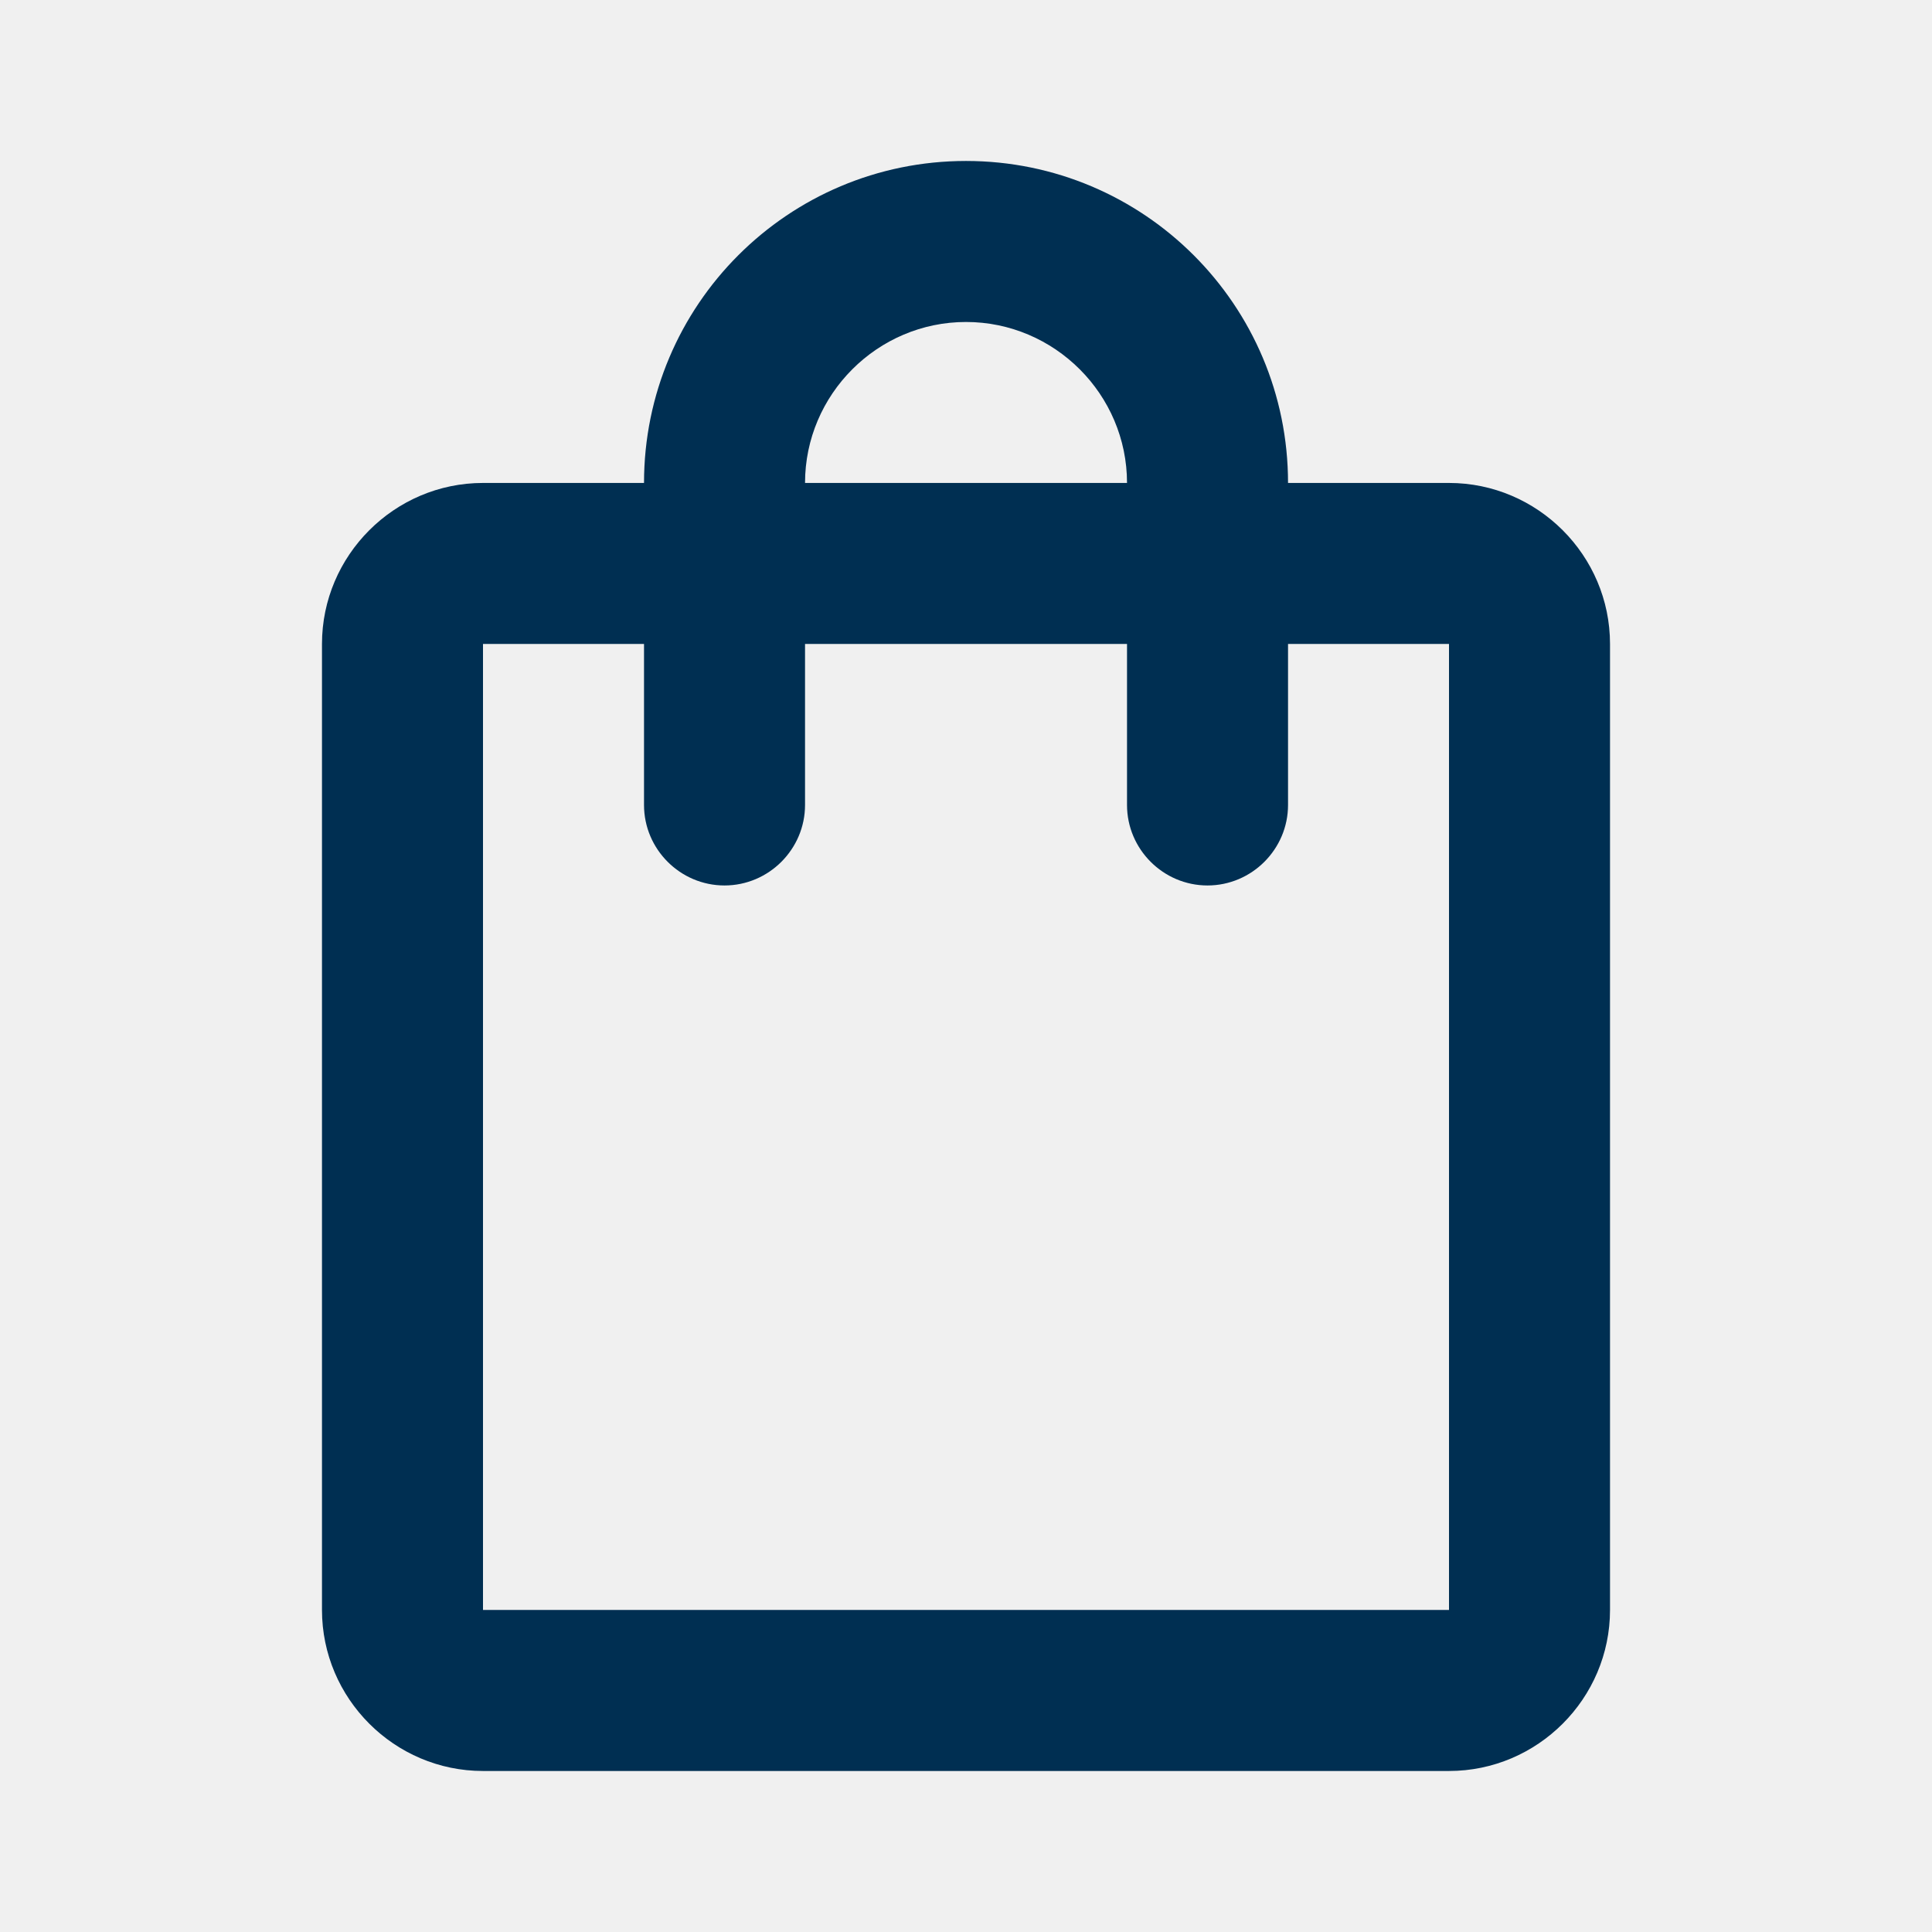
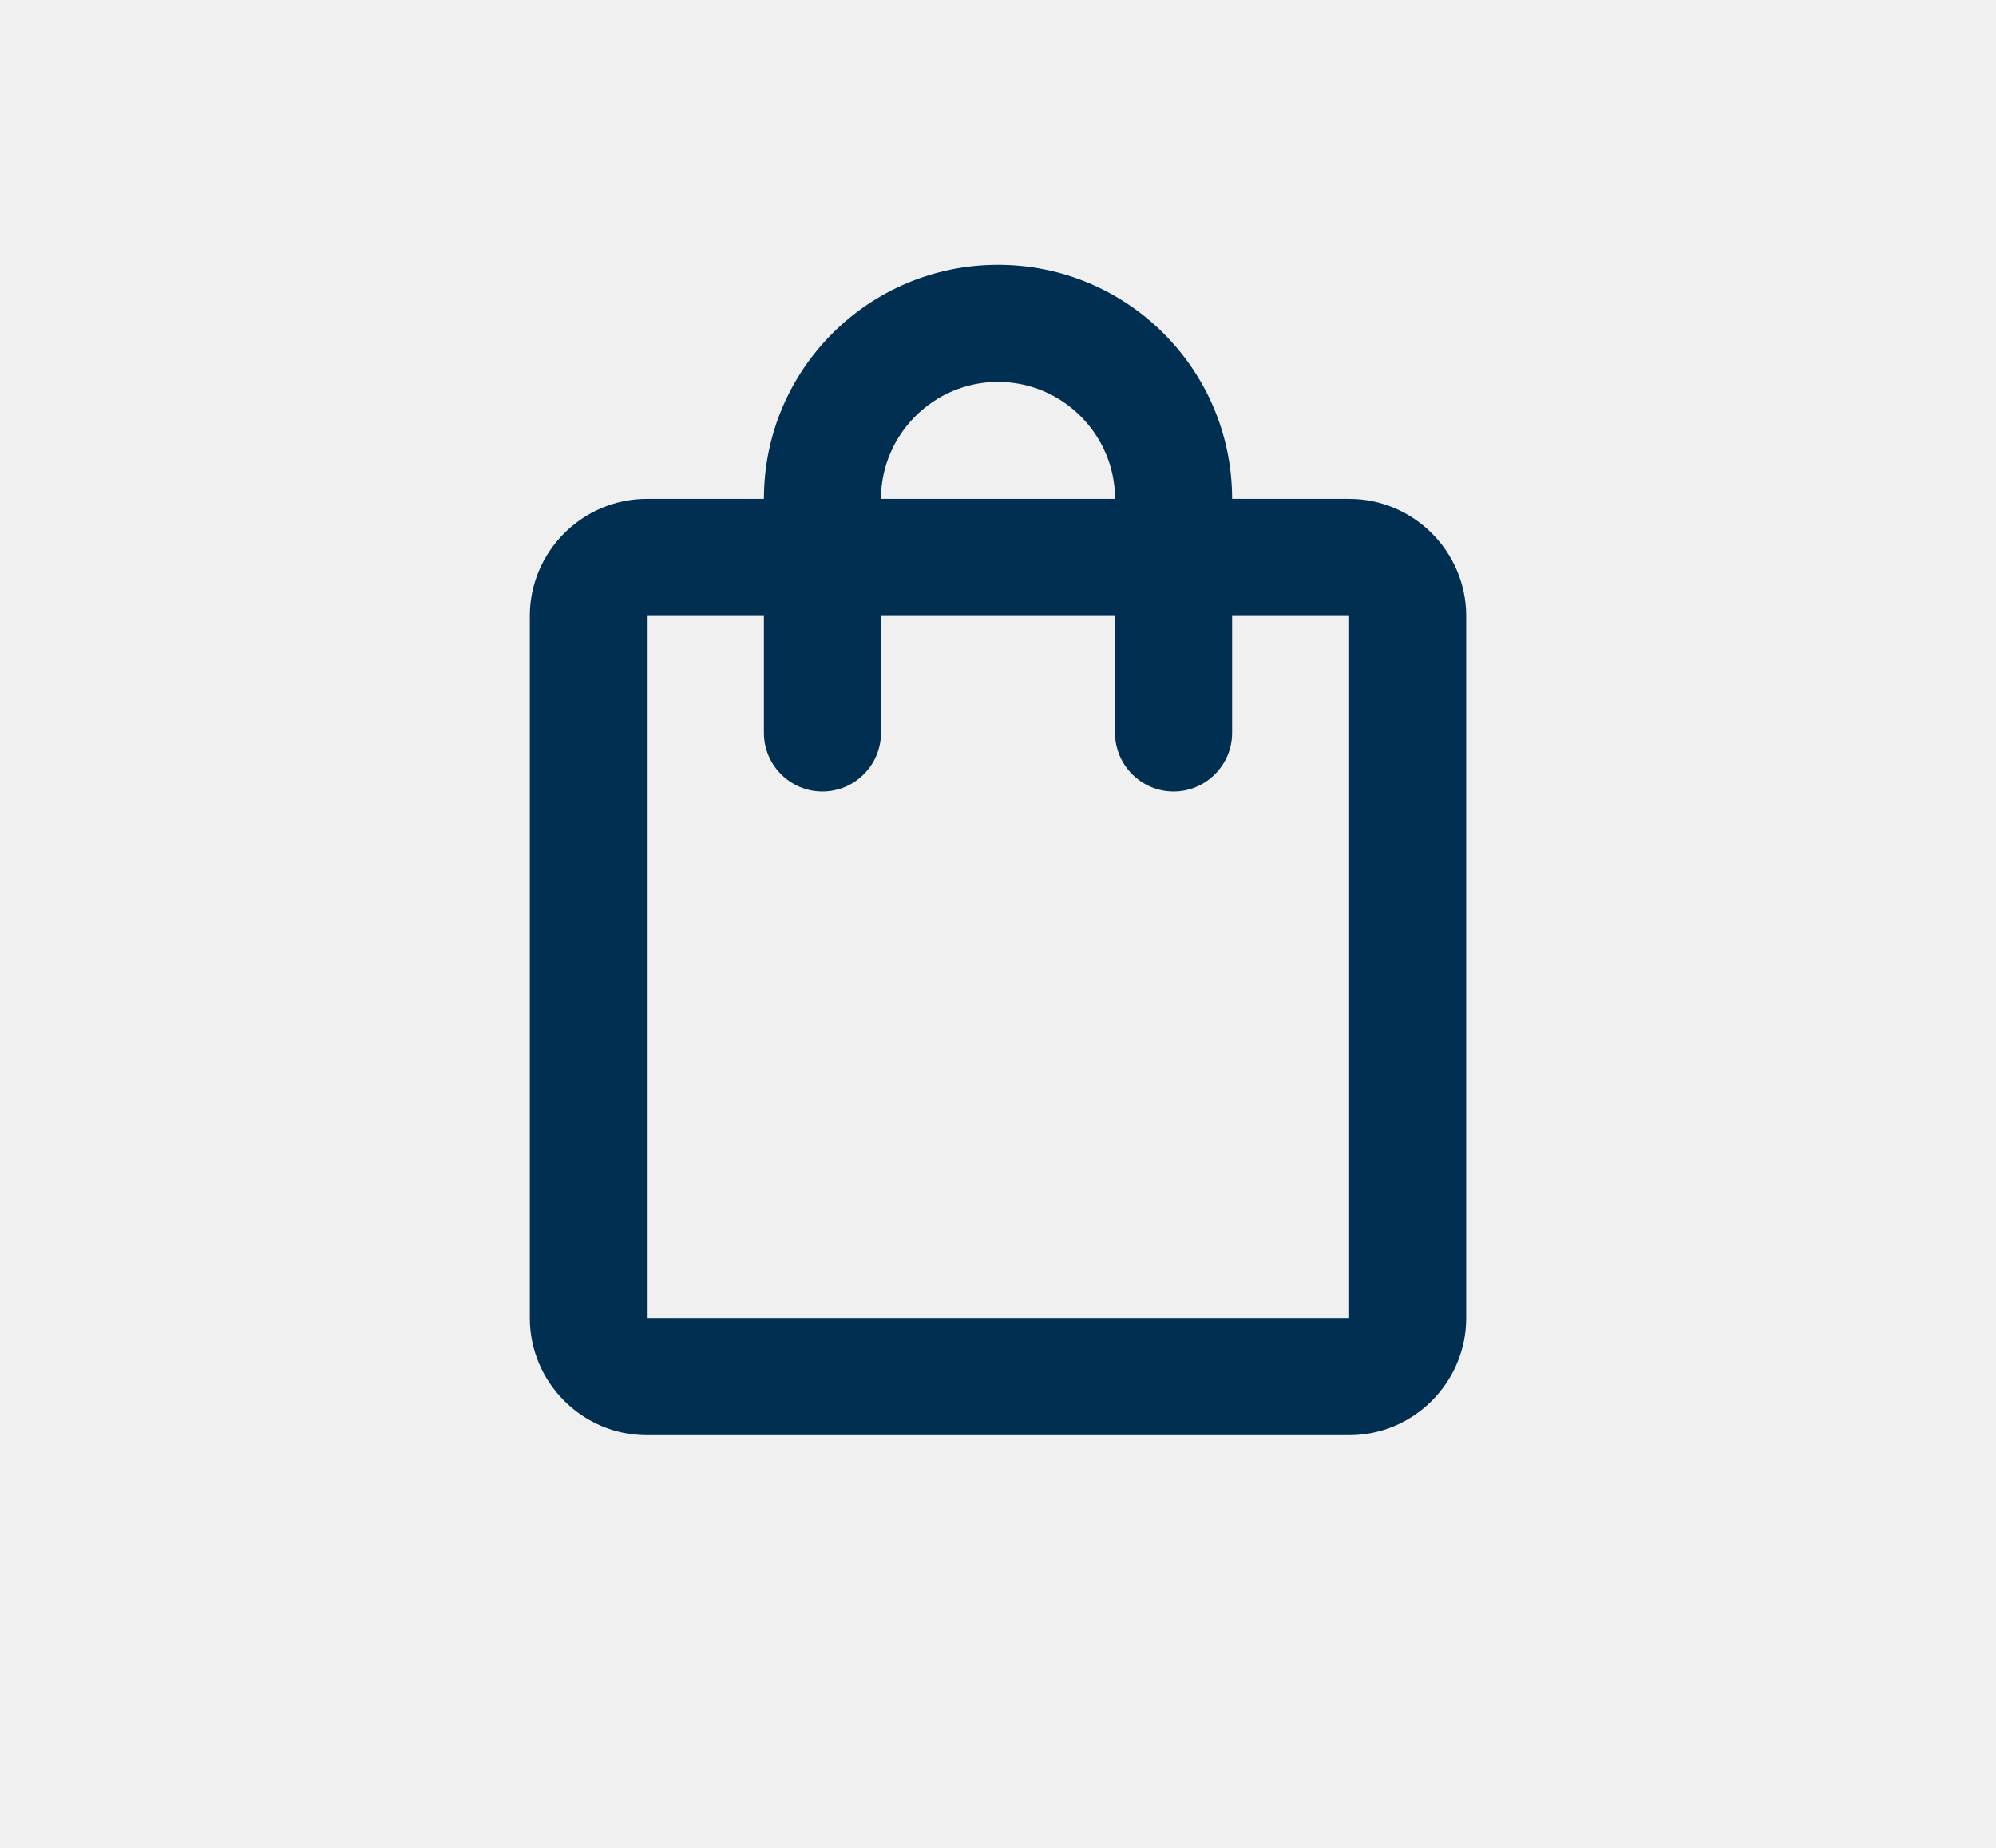
- <svg xmlns="http://www.w3.org/2000/svg" width="38" height="38" viewBox="0 0 38 38" fill="none">
-   <path d="M28.5 9.499H25.334C25.334 6 22.499 3.166 19 3.166C15.501 3.166 12.667 6 12.667 9.499H9.5C7.758 9.499 6.333 10.924 6.333 12.666V31.666C6.333 33.408 7.758 34.833 9.5 34.833H28.5C30.242 34.833 31.667 33.408 31.667 31.666V12.666C31.667 10.924 30.242 9.499 28.5 9.499ZM19 6.333C20.742 6.333 22.167 7.758 22.167 9.499H15.834C15.834 7.758 17.259 6.333 19 6.333ZM28.5 31.666H9.5V12.666H12.667V15.833C12.667 16.703 13.379 17.416 14.25 17.416C15.121 17.416 15.834 16.703 15.834 15.833V12.666H22.167V15.833C22.167 16.703 22.879 17.416 23.75 17.416C24.621 17.416 25.334 16.703 25.334 15.833V12.666H28.5V31.666Z" fill="#002F52" />
+ <svg xmlns="http://www.w3.org/2000/svg" width="54" height="50" viewBox="0 0 54 50" fill="none">
+   <g clip-path="url(#clip0_262453_507)">
+     <path d="M36.5 13.499H33.334C33.334 10 30.499 7.166 27 7.166C23.501 7.166 20.667 10 20.667 13.499H17.5C15.758 13.499 14.334 14.924 14.334 16.666V35.666C14.334 37.408 15.758 38.833 17.5 38.833H36.5C38.242 38.833 39.667 37.408 39.667 35.666V16.666C39.667 14.924 38.242 13.499 36.5 13.499ZM27 10.333C28.742 10.333 30.167 11.758 30.167 13.499H23.834C23.834 11.758 25.259 10.333 27 10.333ZM36.5 35.666H17.5V16.666H20.667V19.833C20.667 20.703 21.379 21.416 22.25 21.416C23.121 21.416 23.834 20.703 23.834 19.833V16.666H30.167V19.833C30.167 20.703 30.879 21.416 31.75 21.416C32.621 21.416 33.334 20.703 33.334 19.833V16.666H36.5V35.666Z" fill="#002F52" />
+   </g>
+   <defs>
+     <clipPath id="clip0_262453_507">
+       <rect width="38" height="38" fill="white" transform="translate(8 4)" />
+     </clipPath>
+   </defs>
</svg>
